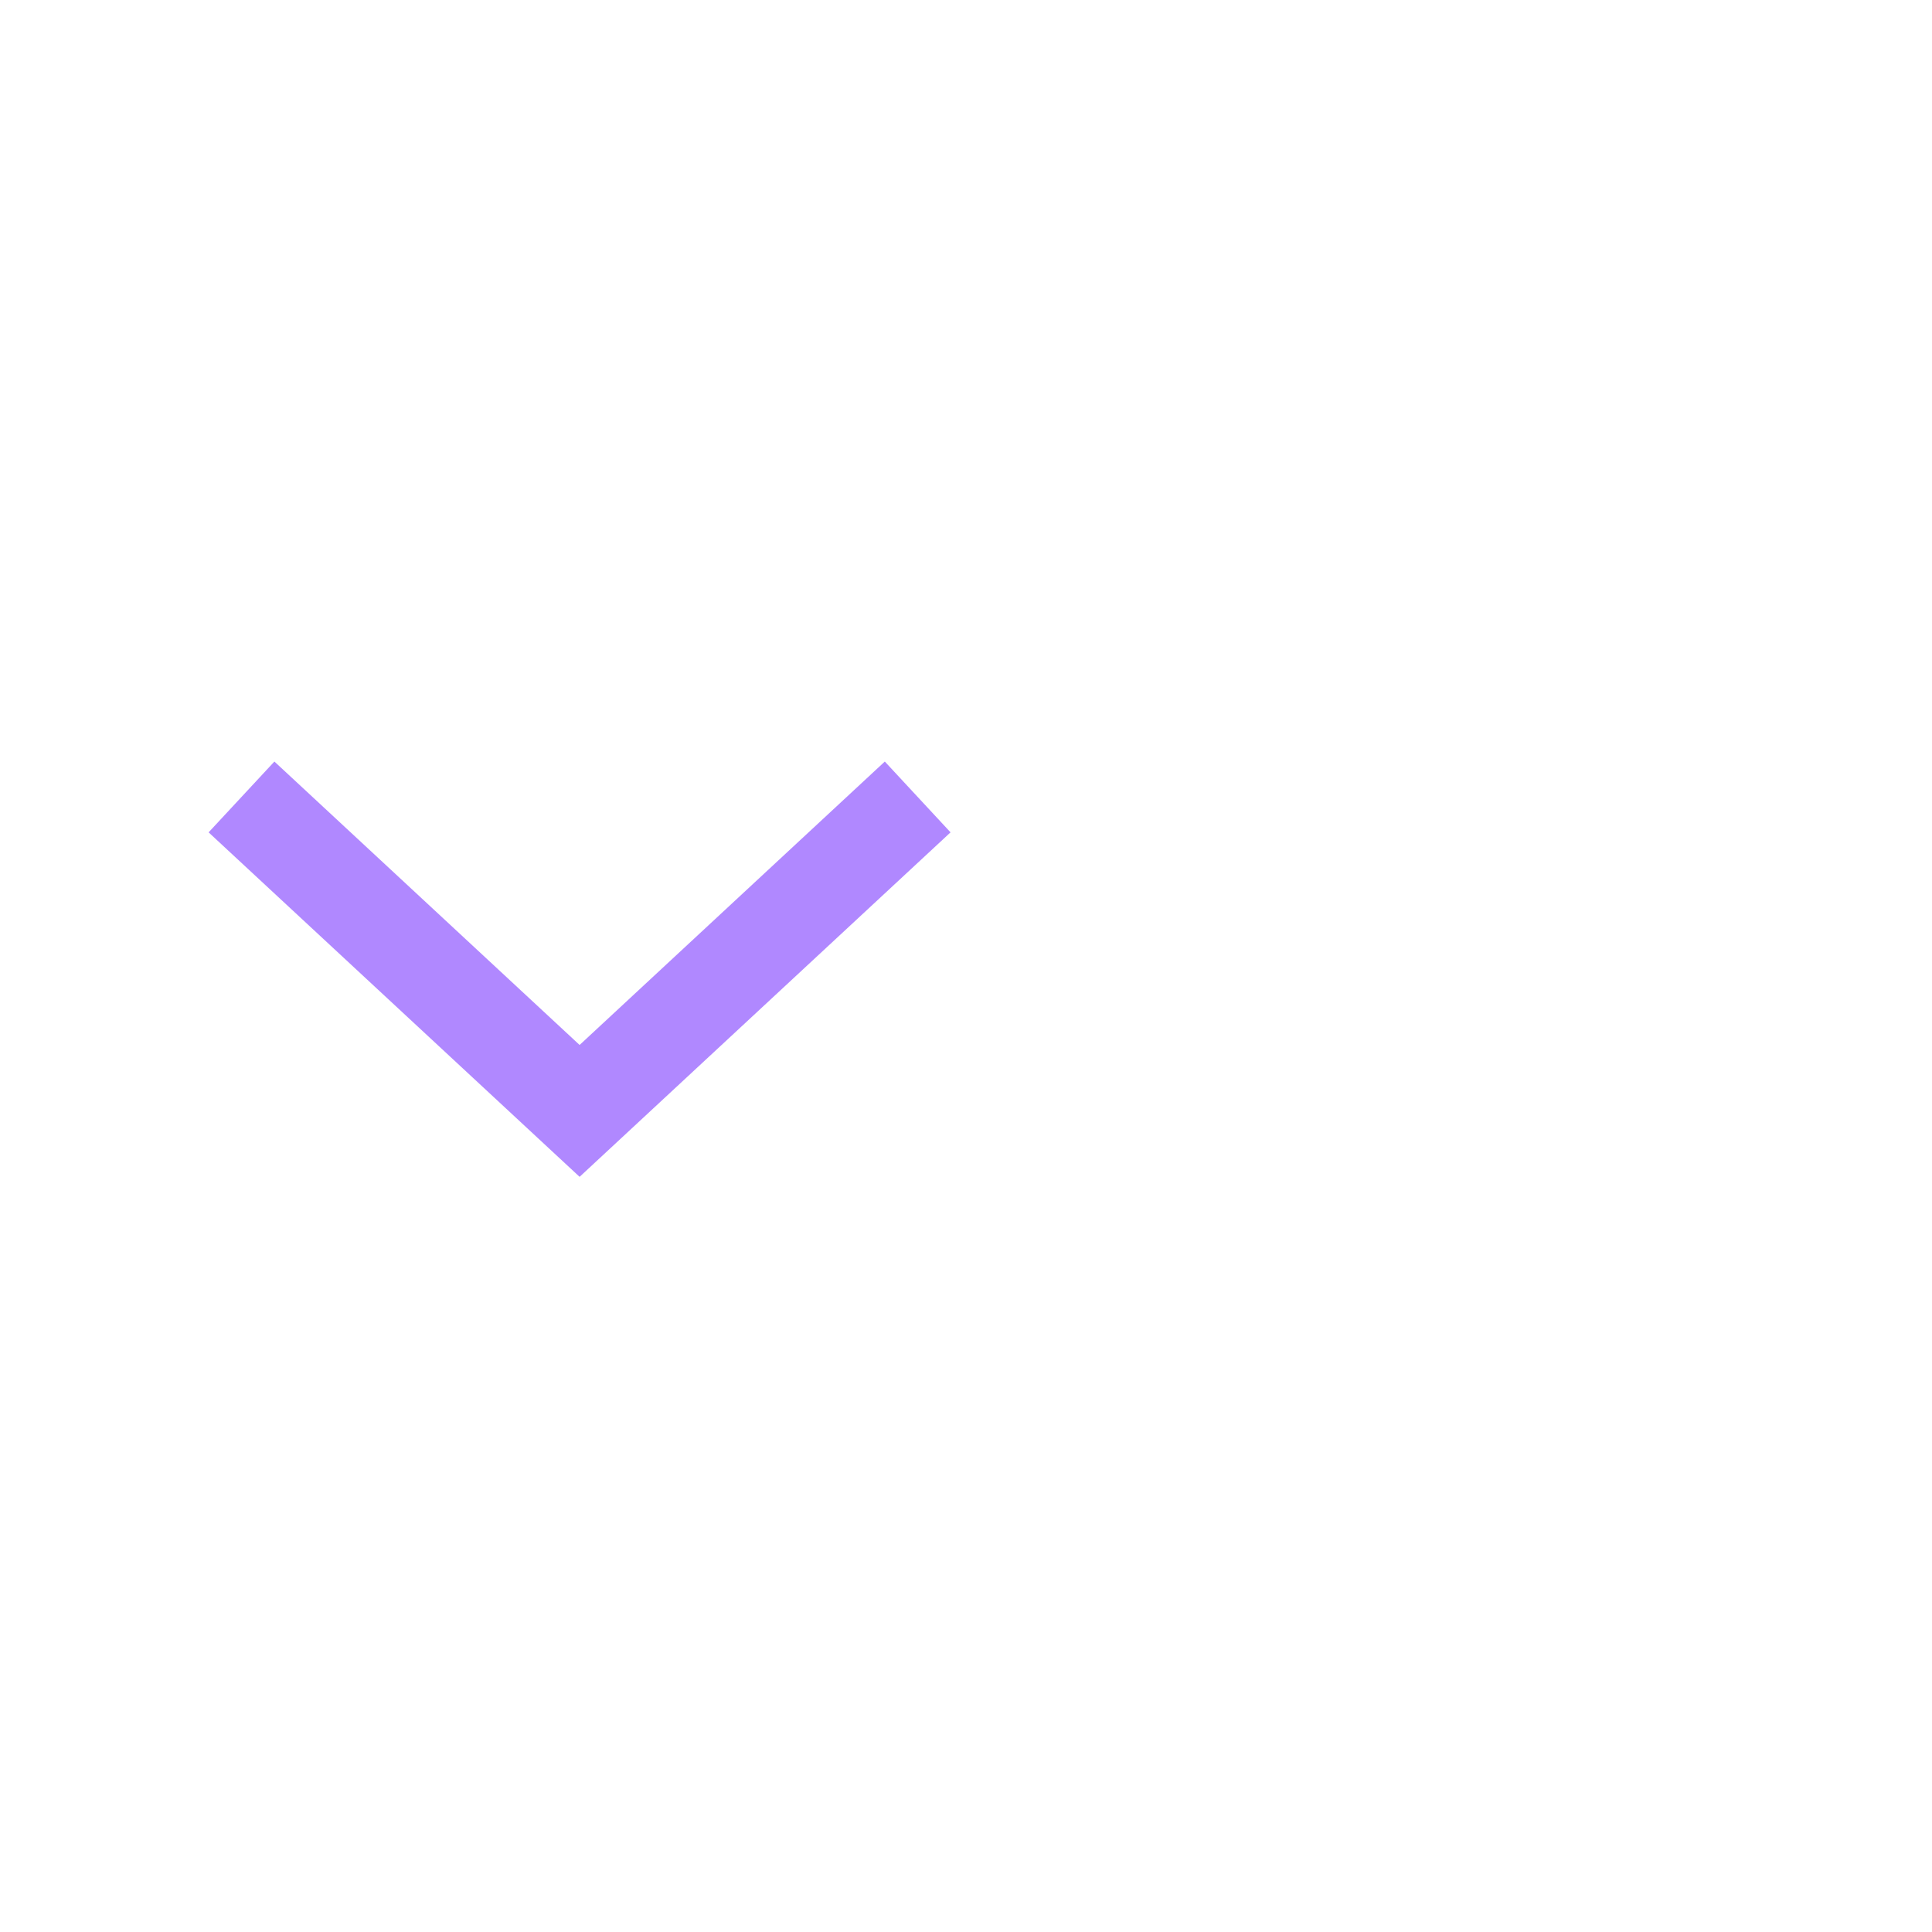
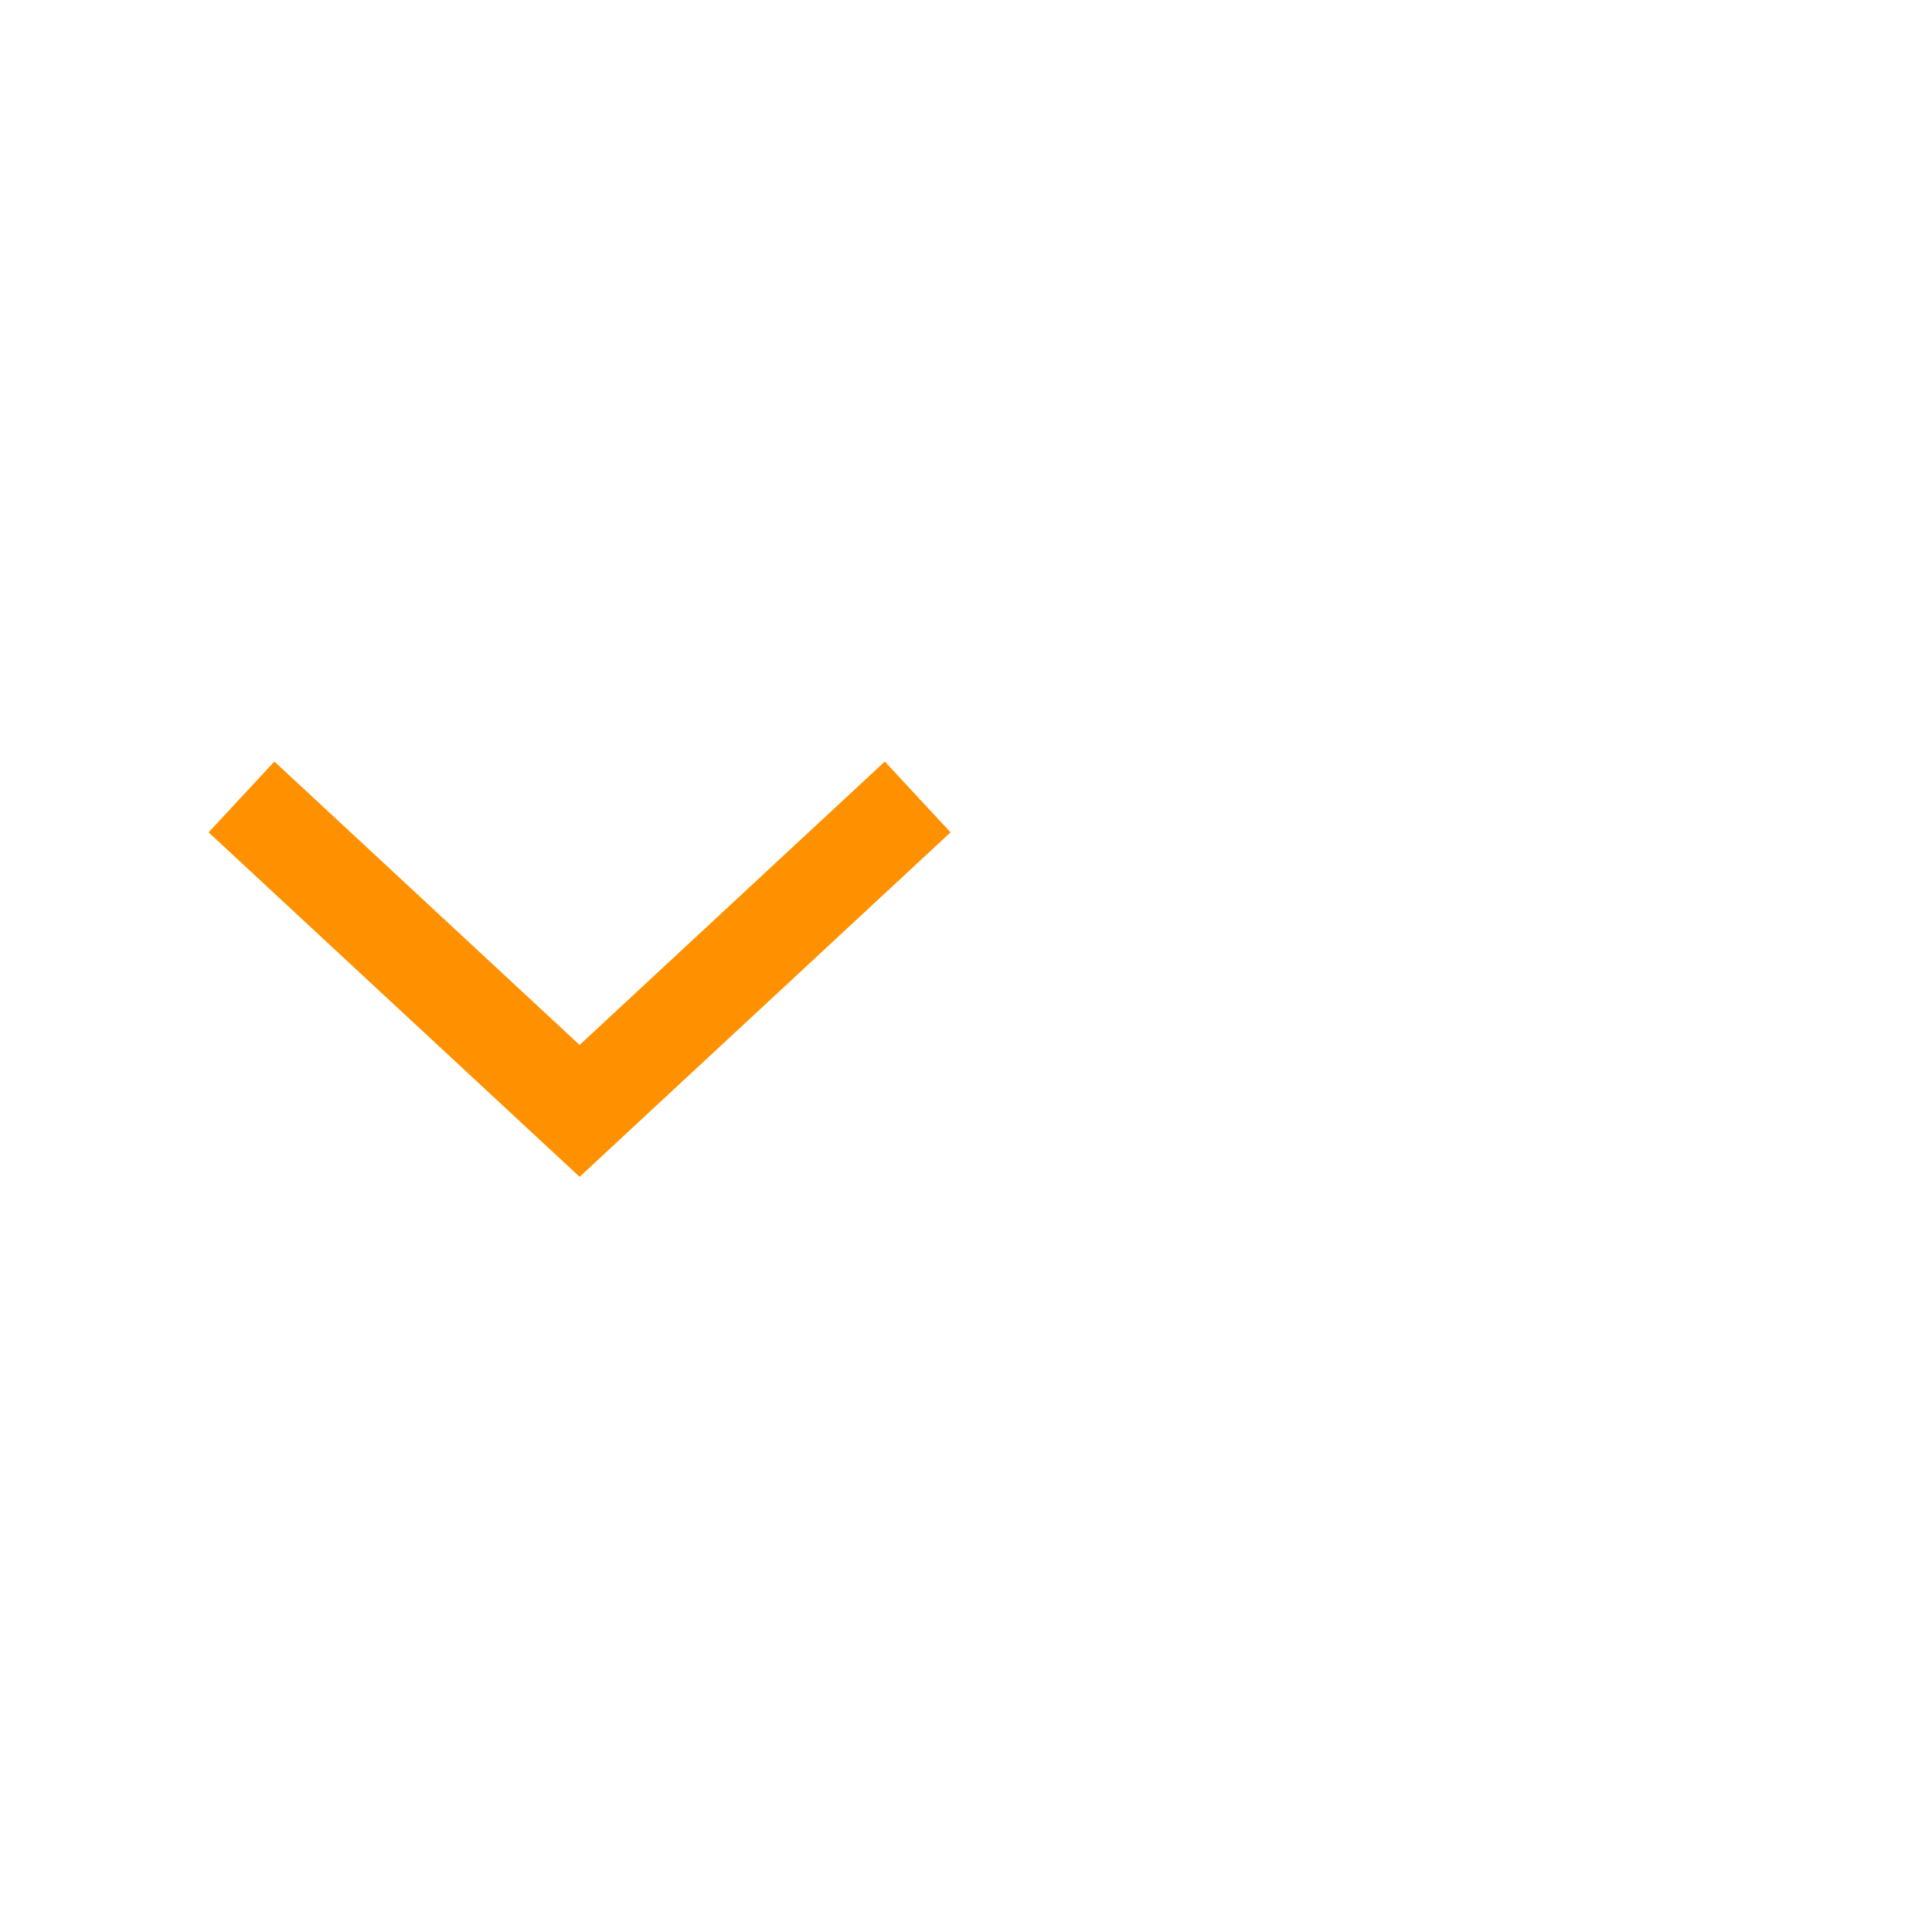
<svg xmlns="http://www.w3.org/2000/svg" width="40px" height="40px" viewBox="0 0 40 40" version="1.1">
  <g id="ComboBox" stroke="none" stroke-width="1" fill="none" fill-rule="evenodd">
    <g id="ic-arrow-drop-down" transform="translate(0, 8)">
-       <g id="Group_8822" transform="translate(4.319, 7.767)" fill="#B088FF">
+       <g id="Group_8822" transform="translate(4.319, 7.767)" fill="#FF9000">
        <polygon id="Path_18879" points="7.681 8.598 0 1.466 1.362 0 7.681 5.868 14 -8.8817842e-16 15.361 1.466" />
      </g>
      <polygon id="Rectangle_4407" points="0 0 24 0 24 24 0 24" />
    </g>
  </g>
</svg>
